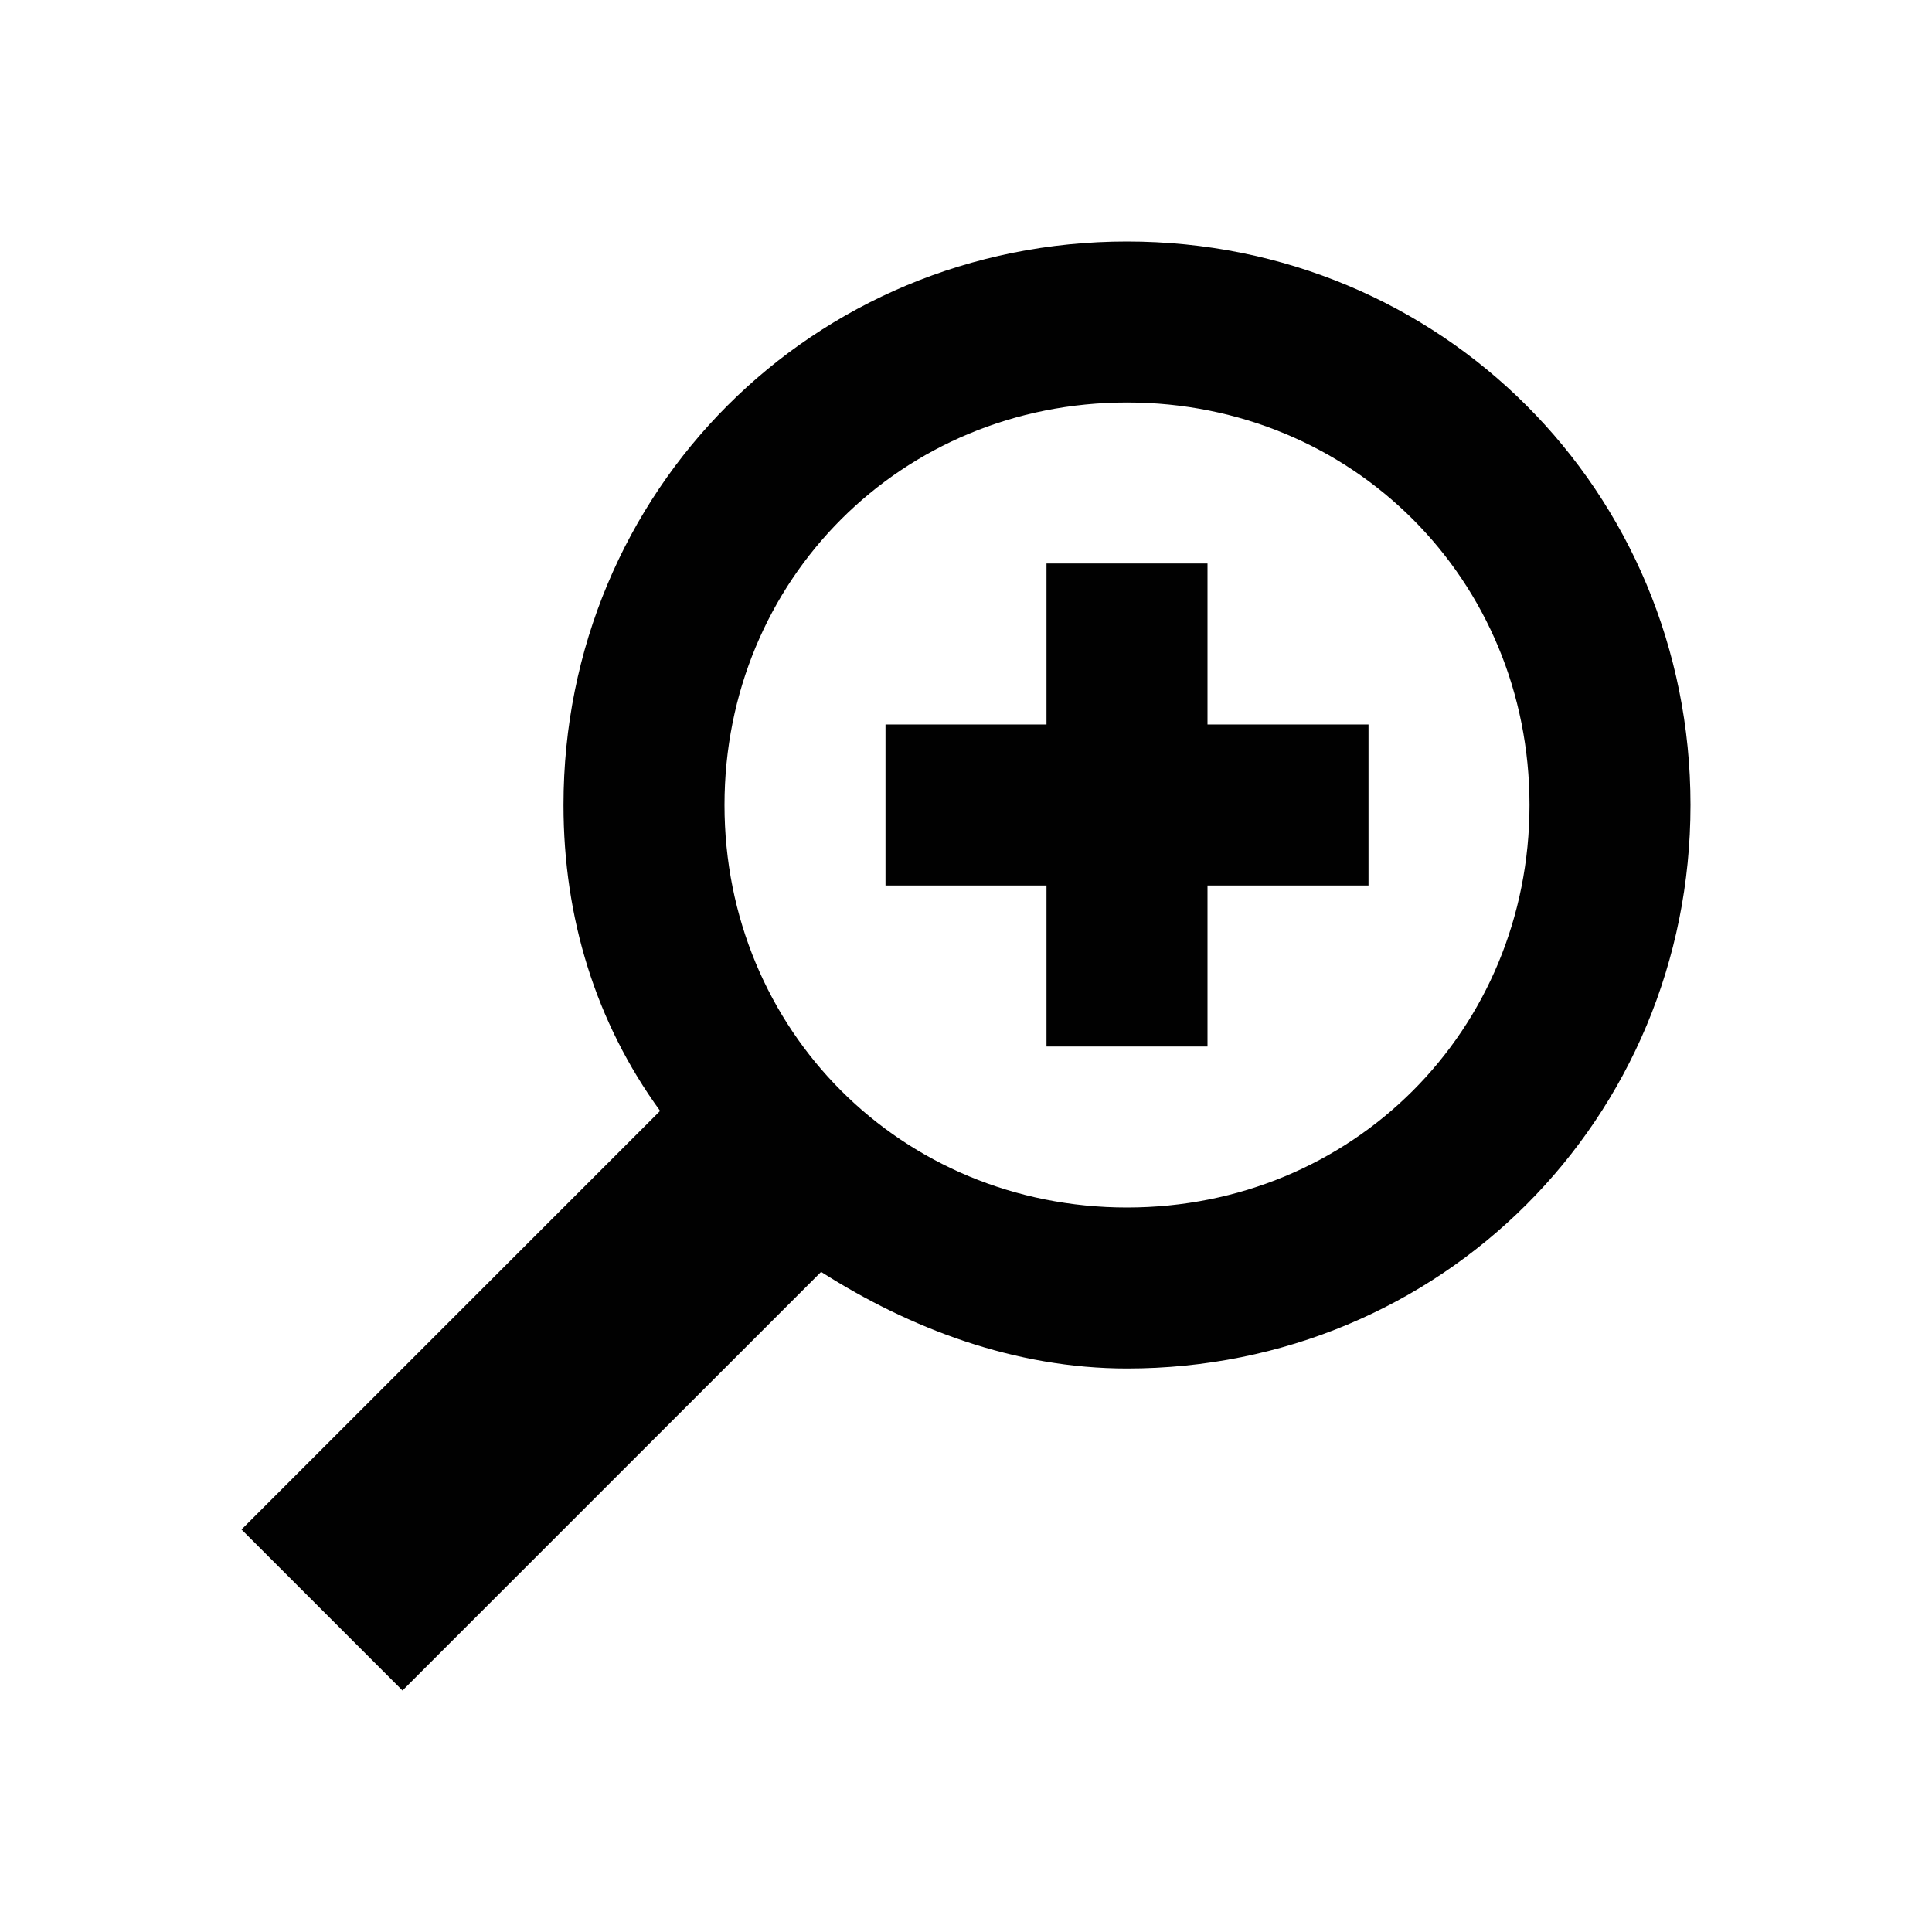
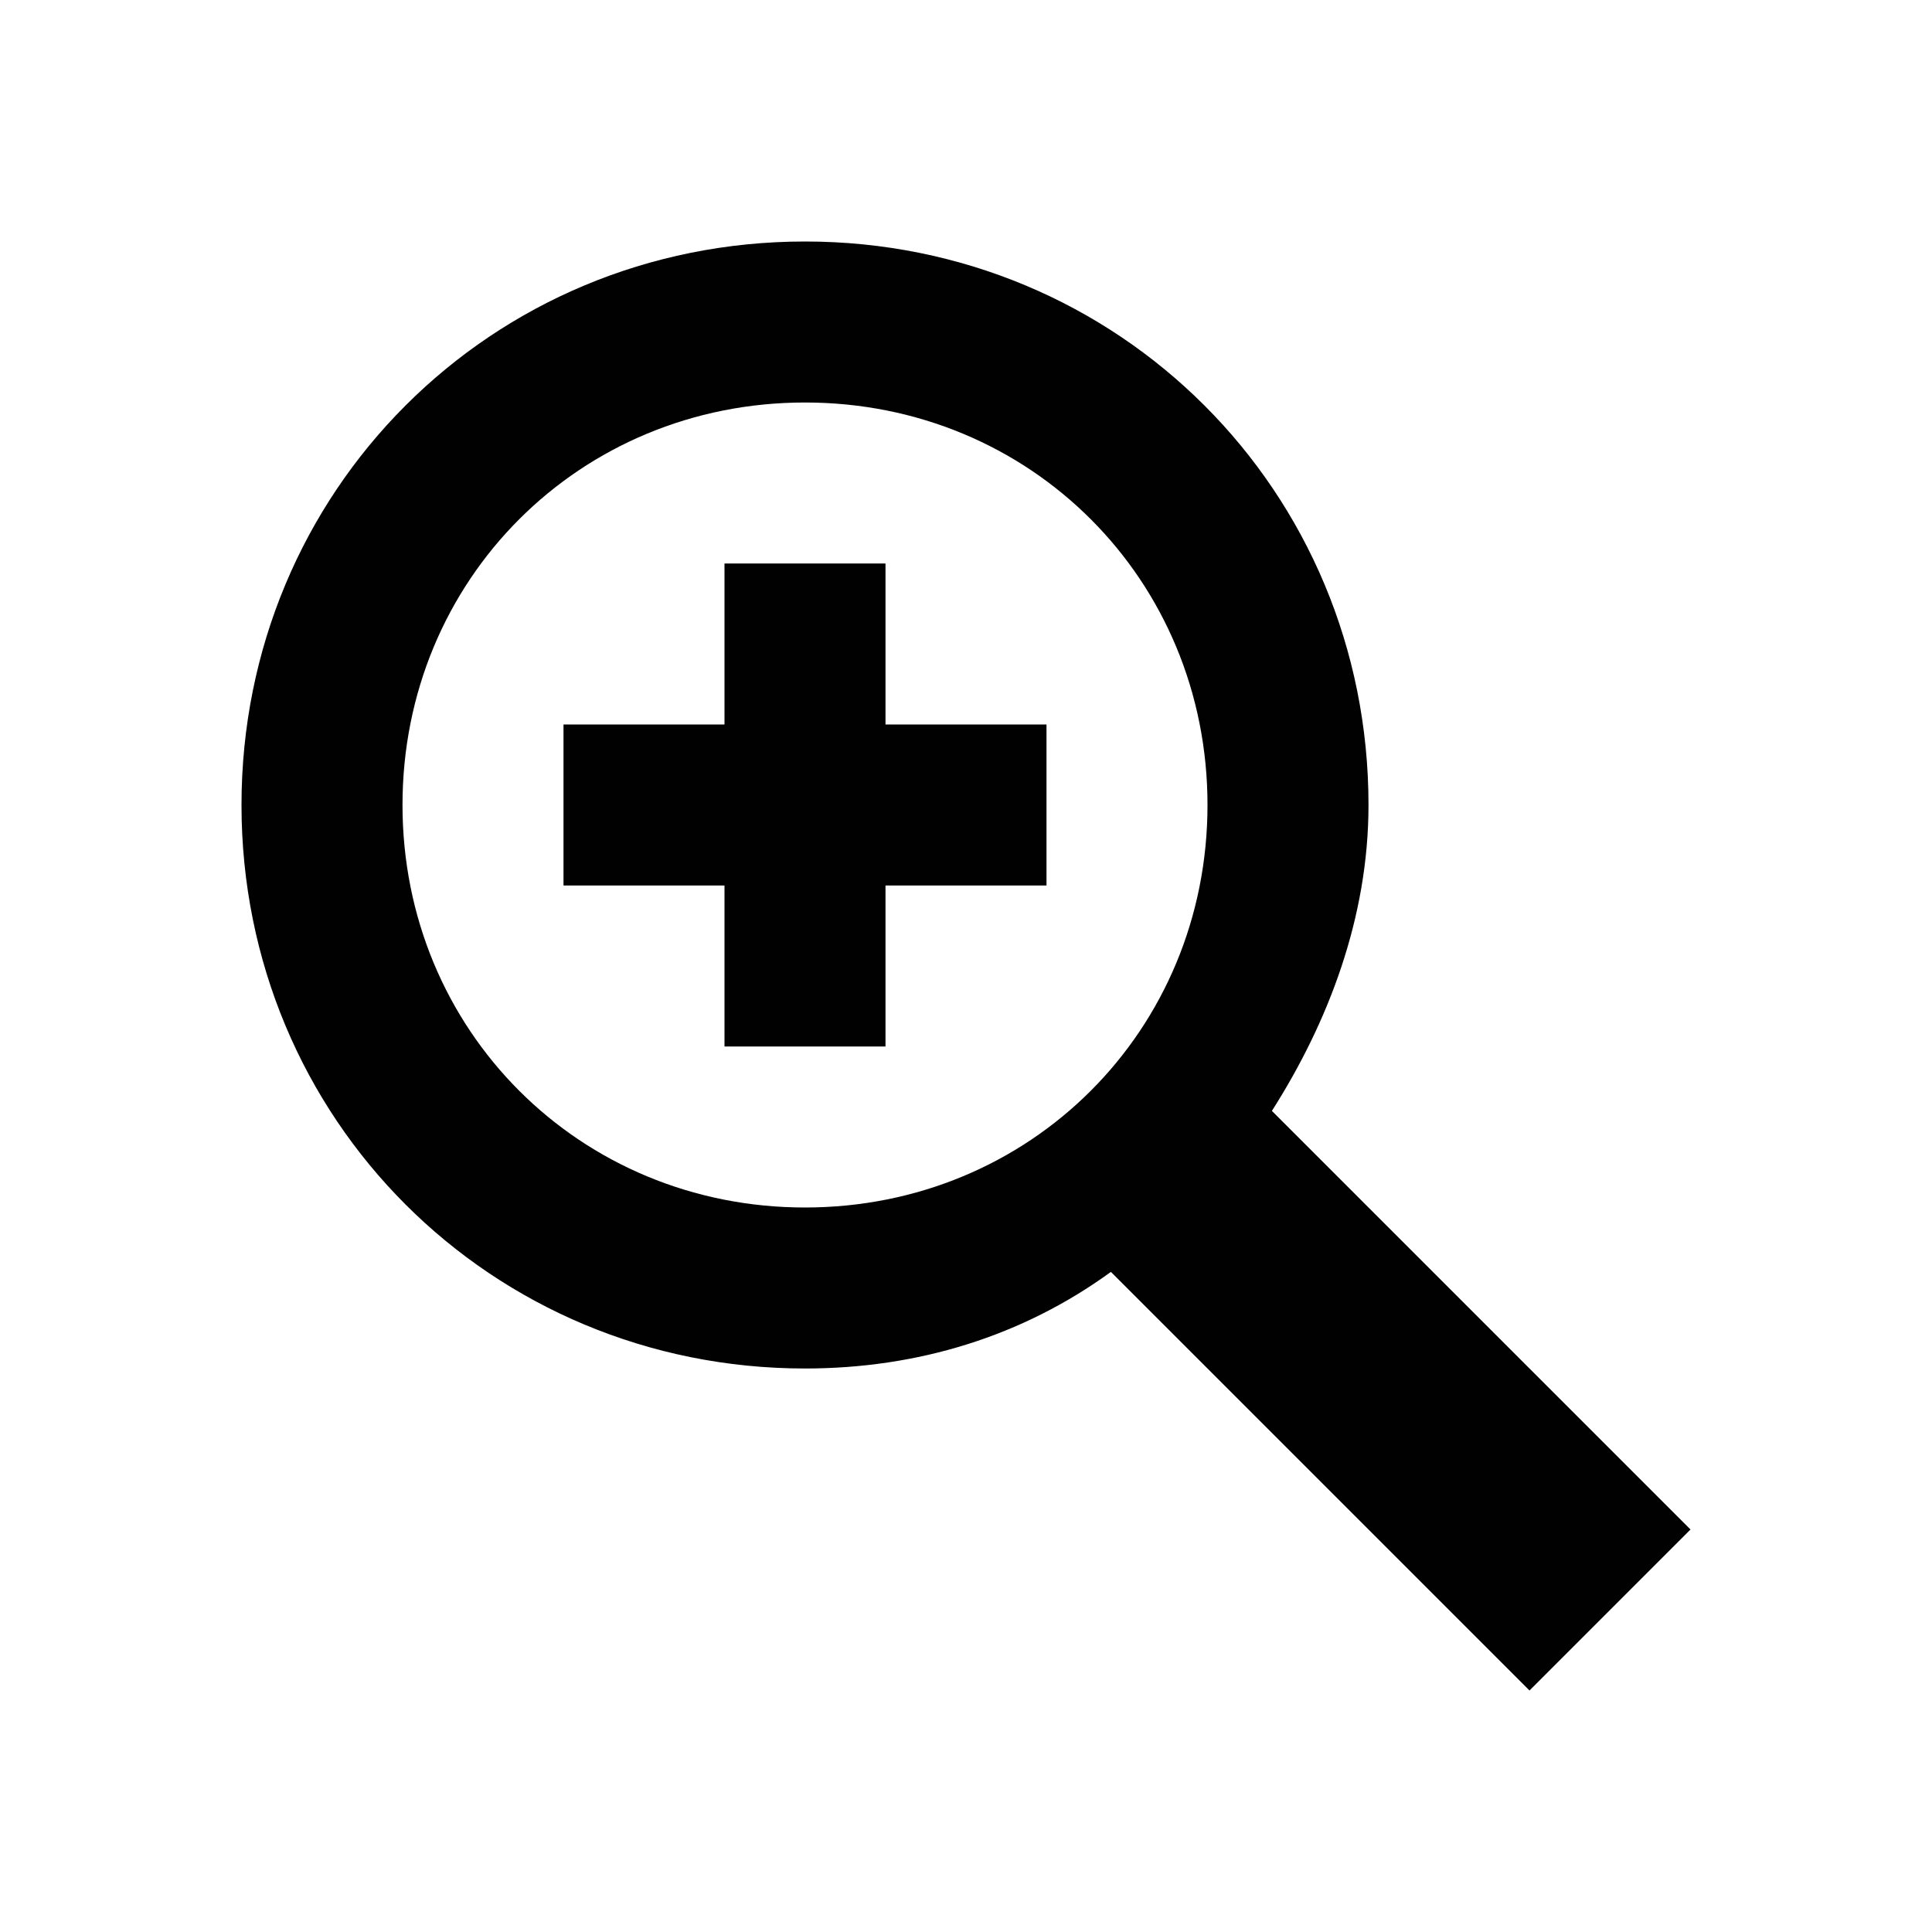
<svg xmlns="http://www.w3.org/2000/svg" version="1.1" id="Layer_1" x="0px" y="0px" viewBox="0 0 24 24" enable-background="new 0 0 24 24" xml:space="preserve">
  <g>
-     <path fill="#010101" d="M3,19l2,2l5.2-5.2c1.1,0.7,2.4,1.2,3.8,1.2c3.9,0,7-3.1,7-7s-3.1-7-7-7s-7,3.1-7,7c0,1.4,0.4,2.7,1.2,3.8   L3,19z M9,10c0-2.8,2.2-5,5-5s5,2.2,5,5s-2.2,5-5,5S9,12.8,9,10z" />
-     <polygon fill="#010101" points="13,7 15,7 15,9 17,9 17,11 15,11 15,13 13,13 13,11 11,11 11,9 13,9  " />
+     <path fill="#010101" d="M15.8,13.8c0.7-1.1,1.2-2.4,1.2-3.8c0-3.9-3.1-7-7-7s-7,3.1-7,7s3.1,7,7,7c1.4,0,2.7-0.4,3.8-1.2L19,21l2-2   L15.8,13.8z M10,15c-2.8,0-5-2.2-5-5s2.2-5,5-5s5,2.2,5,5S12.8,15,10,15z" />
+     <polygon fill="#010101" points="11,7 9,7 9,9 7,9 7,11 9,11 9,13 11,13 11,11 13,11 13,9 11,9  " />
  </g>
</svg>
